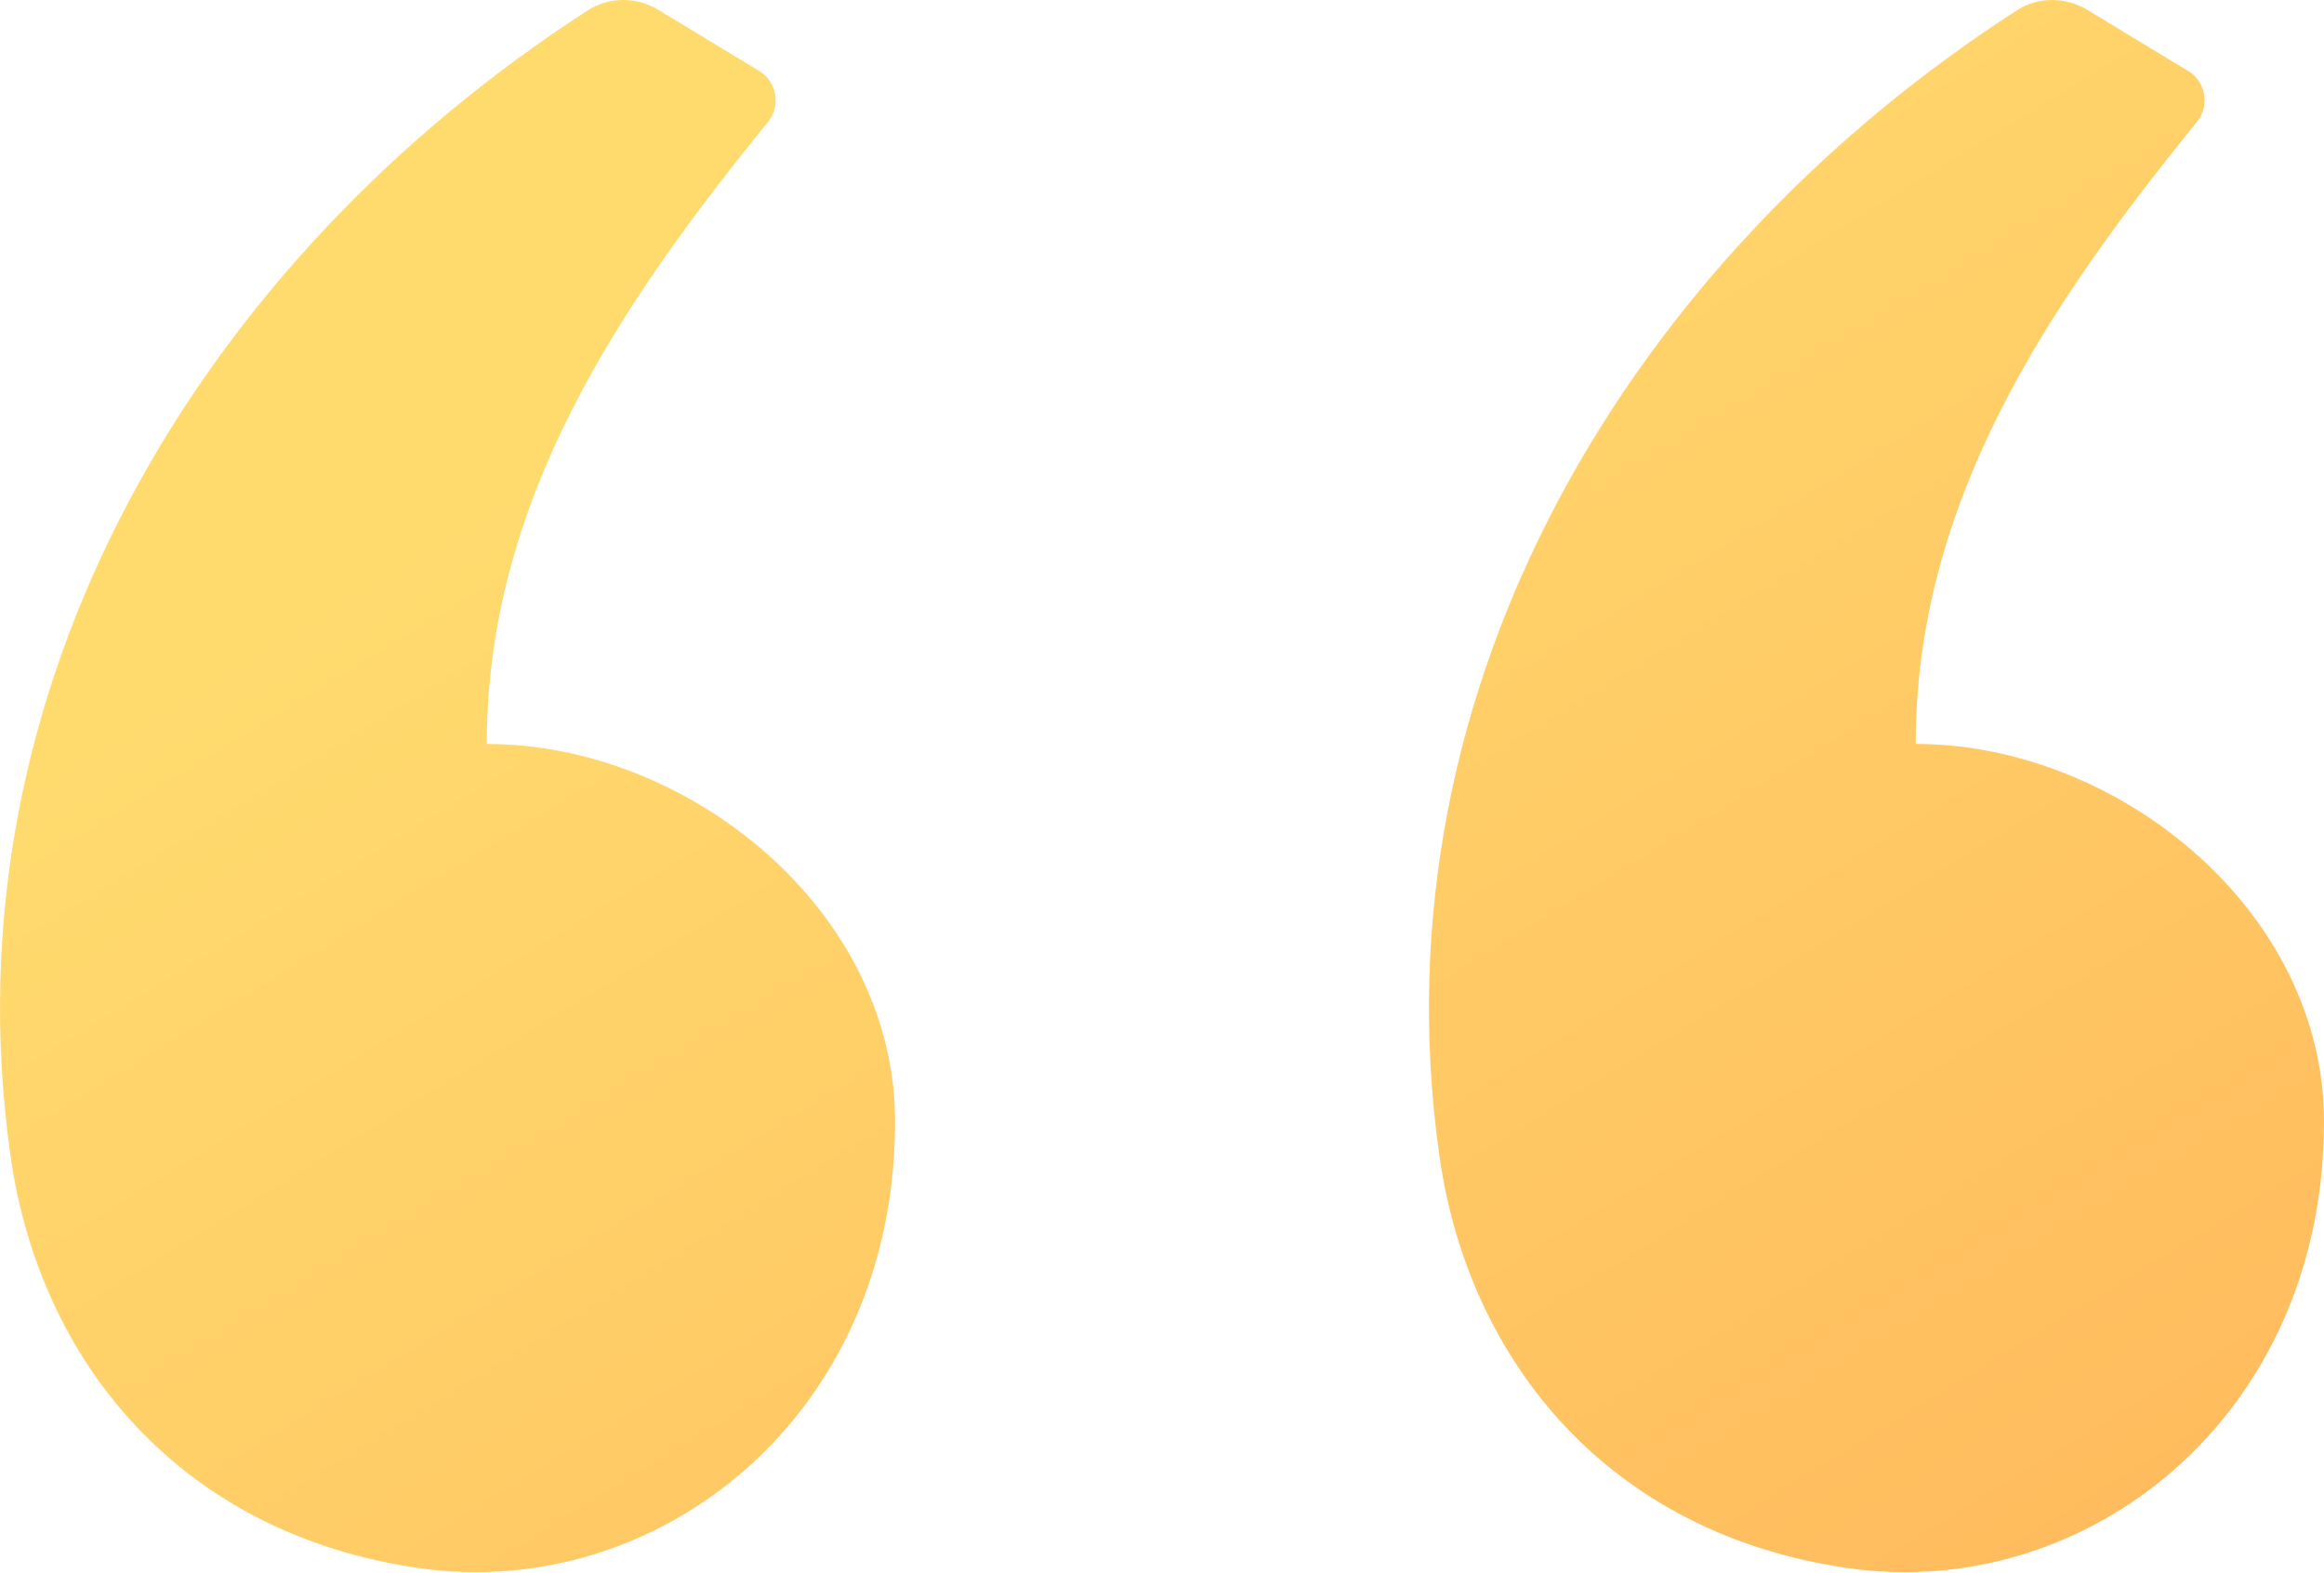
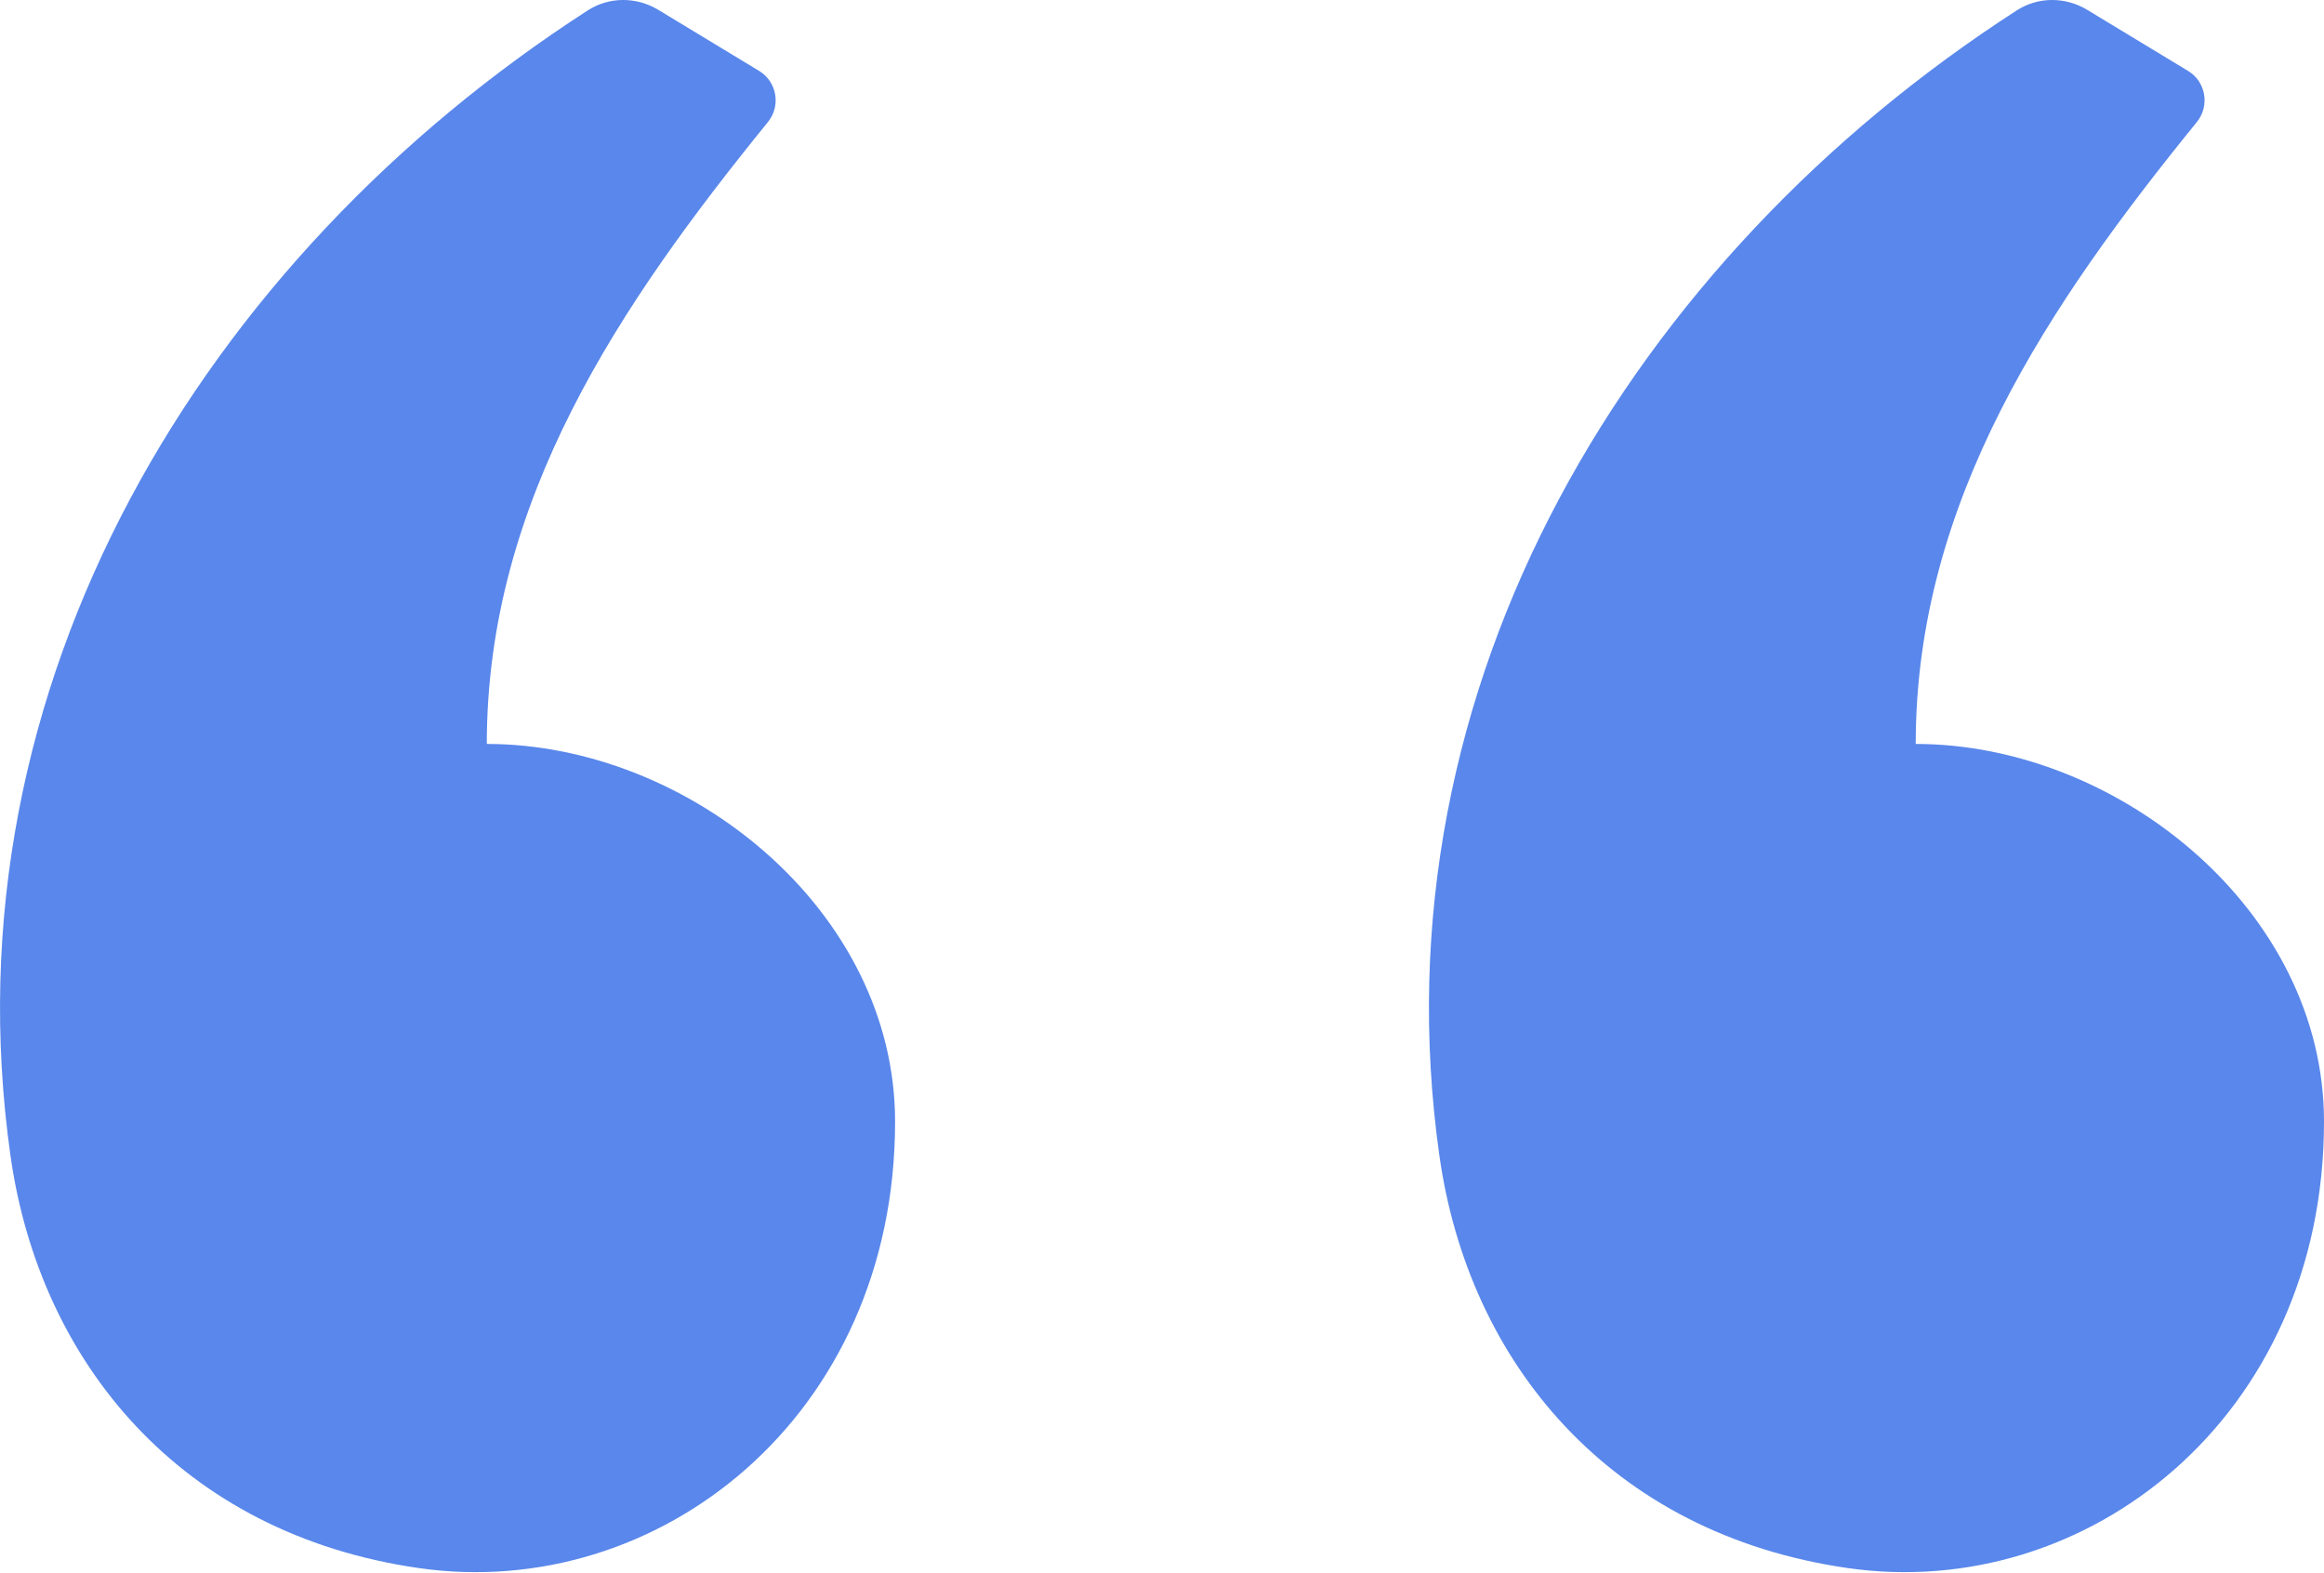
<svg xmlns="http://www.w3.org/2000/svg" width="34" height="23" viewBox="0 0 34 23" fill="none">
  <path fill-rule="evenodd" clip-rule="evenodd" d="M9.631 0.144L11.107 1.038C11.367 1.196 11.427 1.549 11.235 1.785C9.08 4.439 7.122 7.316 7.122 10.883C10.063 10.883 13.095 13.306 13.095 16.408C13.095 20.742 9.611 23.441 6.126 22.939C2.642 22.437 0.581 19.925 0.154 16.911C-0.826 9.999 2.986 3.774 8.599 0.152C8.912 -0.05 9.312 -0.049 9.631 0.144ZM30.536 0.144L32.012 1.038C32.273 1.196 32.332 1.549 32.14 1.785C29.985 4.439 28.027 7.316 28.027 10.883C30.969 10.883 34 13.306 34 16.408C34 20.742 30.516 23.441 27.032 22.939C23.547 22.437 21.486 19.925 21.059 16.911C20.079 9.999 23.892 3.774 29.505 0.152C29.817 -0.05 30.218 -0.049 30.536 0.144Z" fill="url(#paint0_linear)" />
  <defs>
    <linearGradient id="paint0_linear" x1="1.927" y1="4.65138e-07" x2="19.702" y2="29.018" gradientUnits="userSpaceOnUse">
-       <stop offset="0.259" stop-color="#FFDB6E" />
-       <stop offset="1" stop-color="#FFBC5E" />
+       <stop offset="0.259" stop-color="#5987eb" />
+       <stop offset="1" stop-color="#5987eb" />
    </linearGradient>
  </defs>
</svg>
